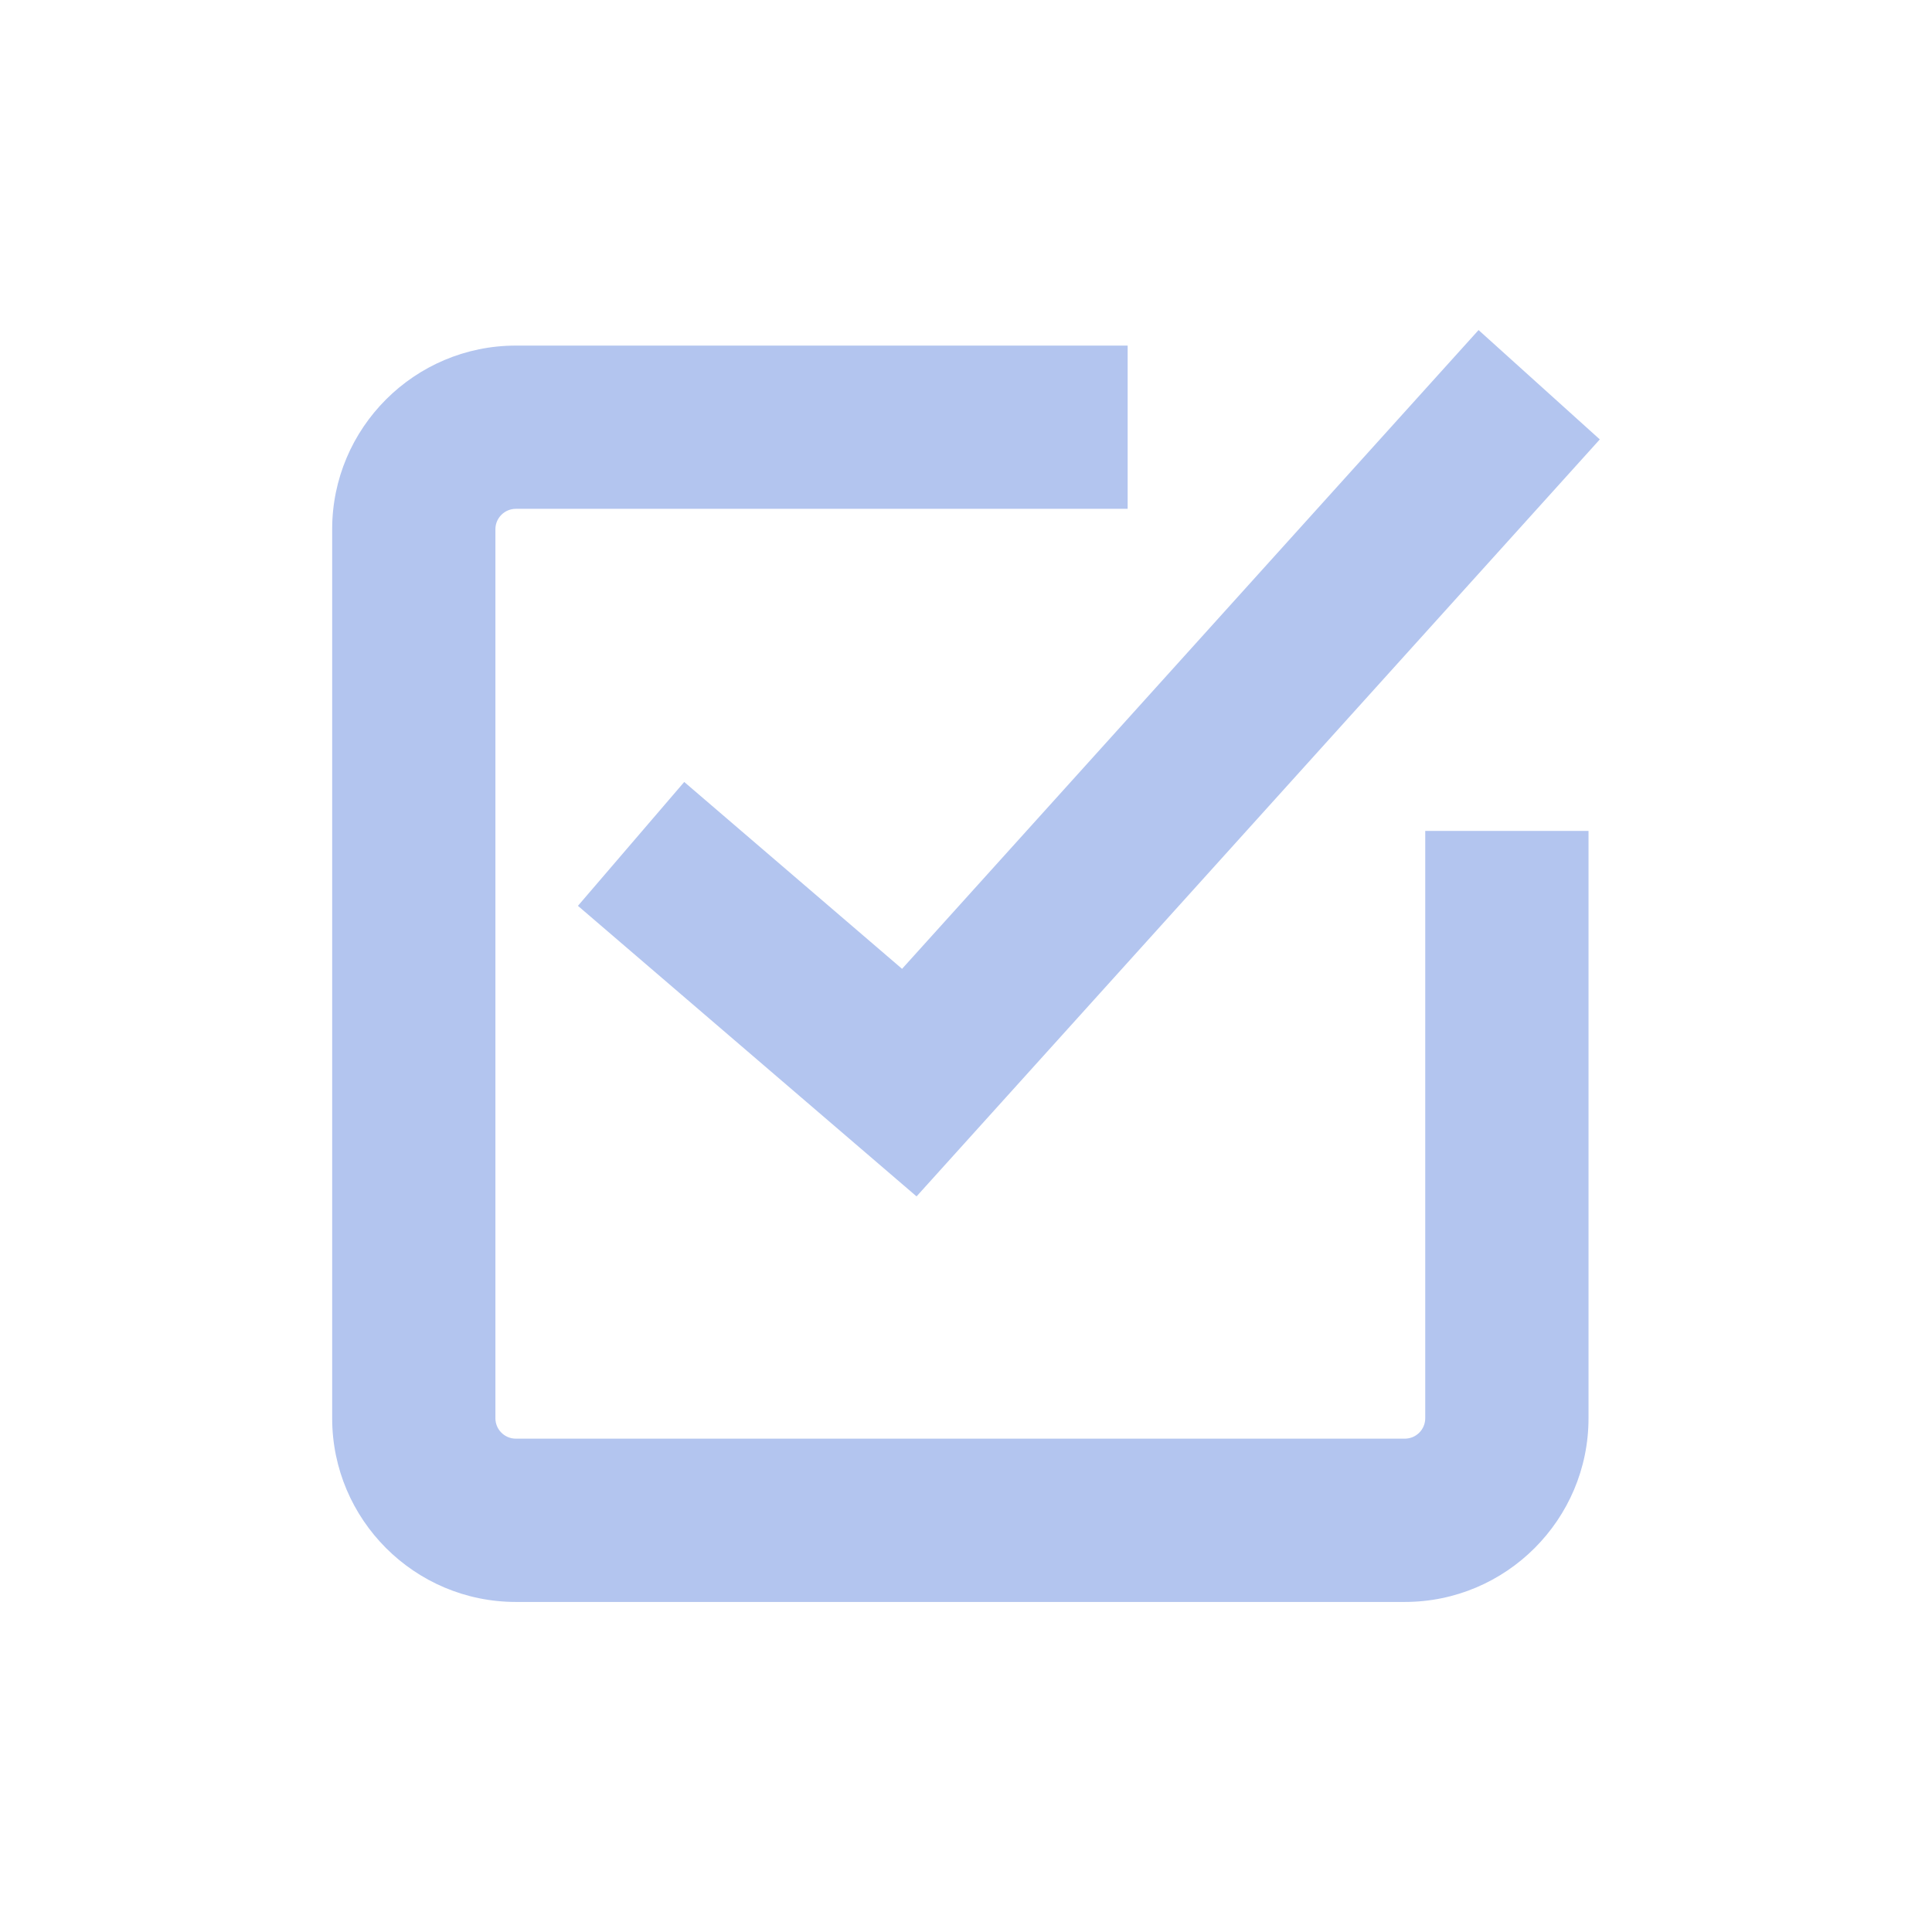
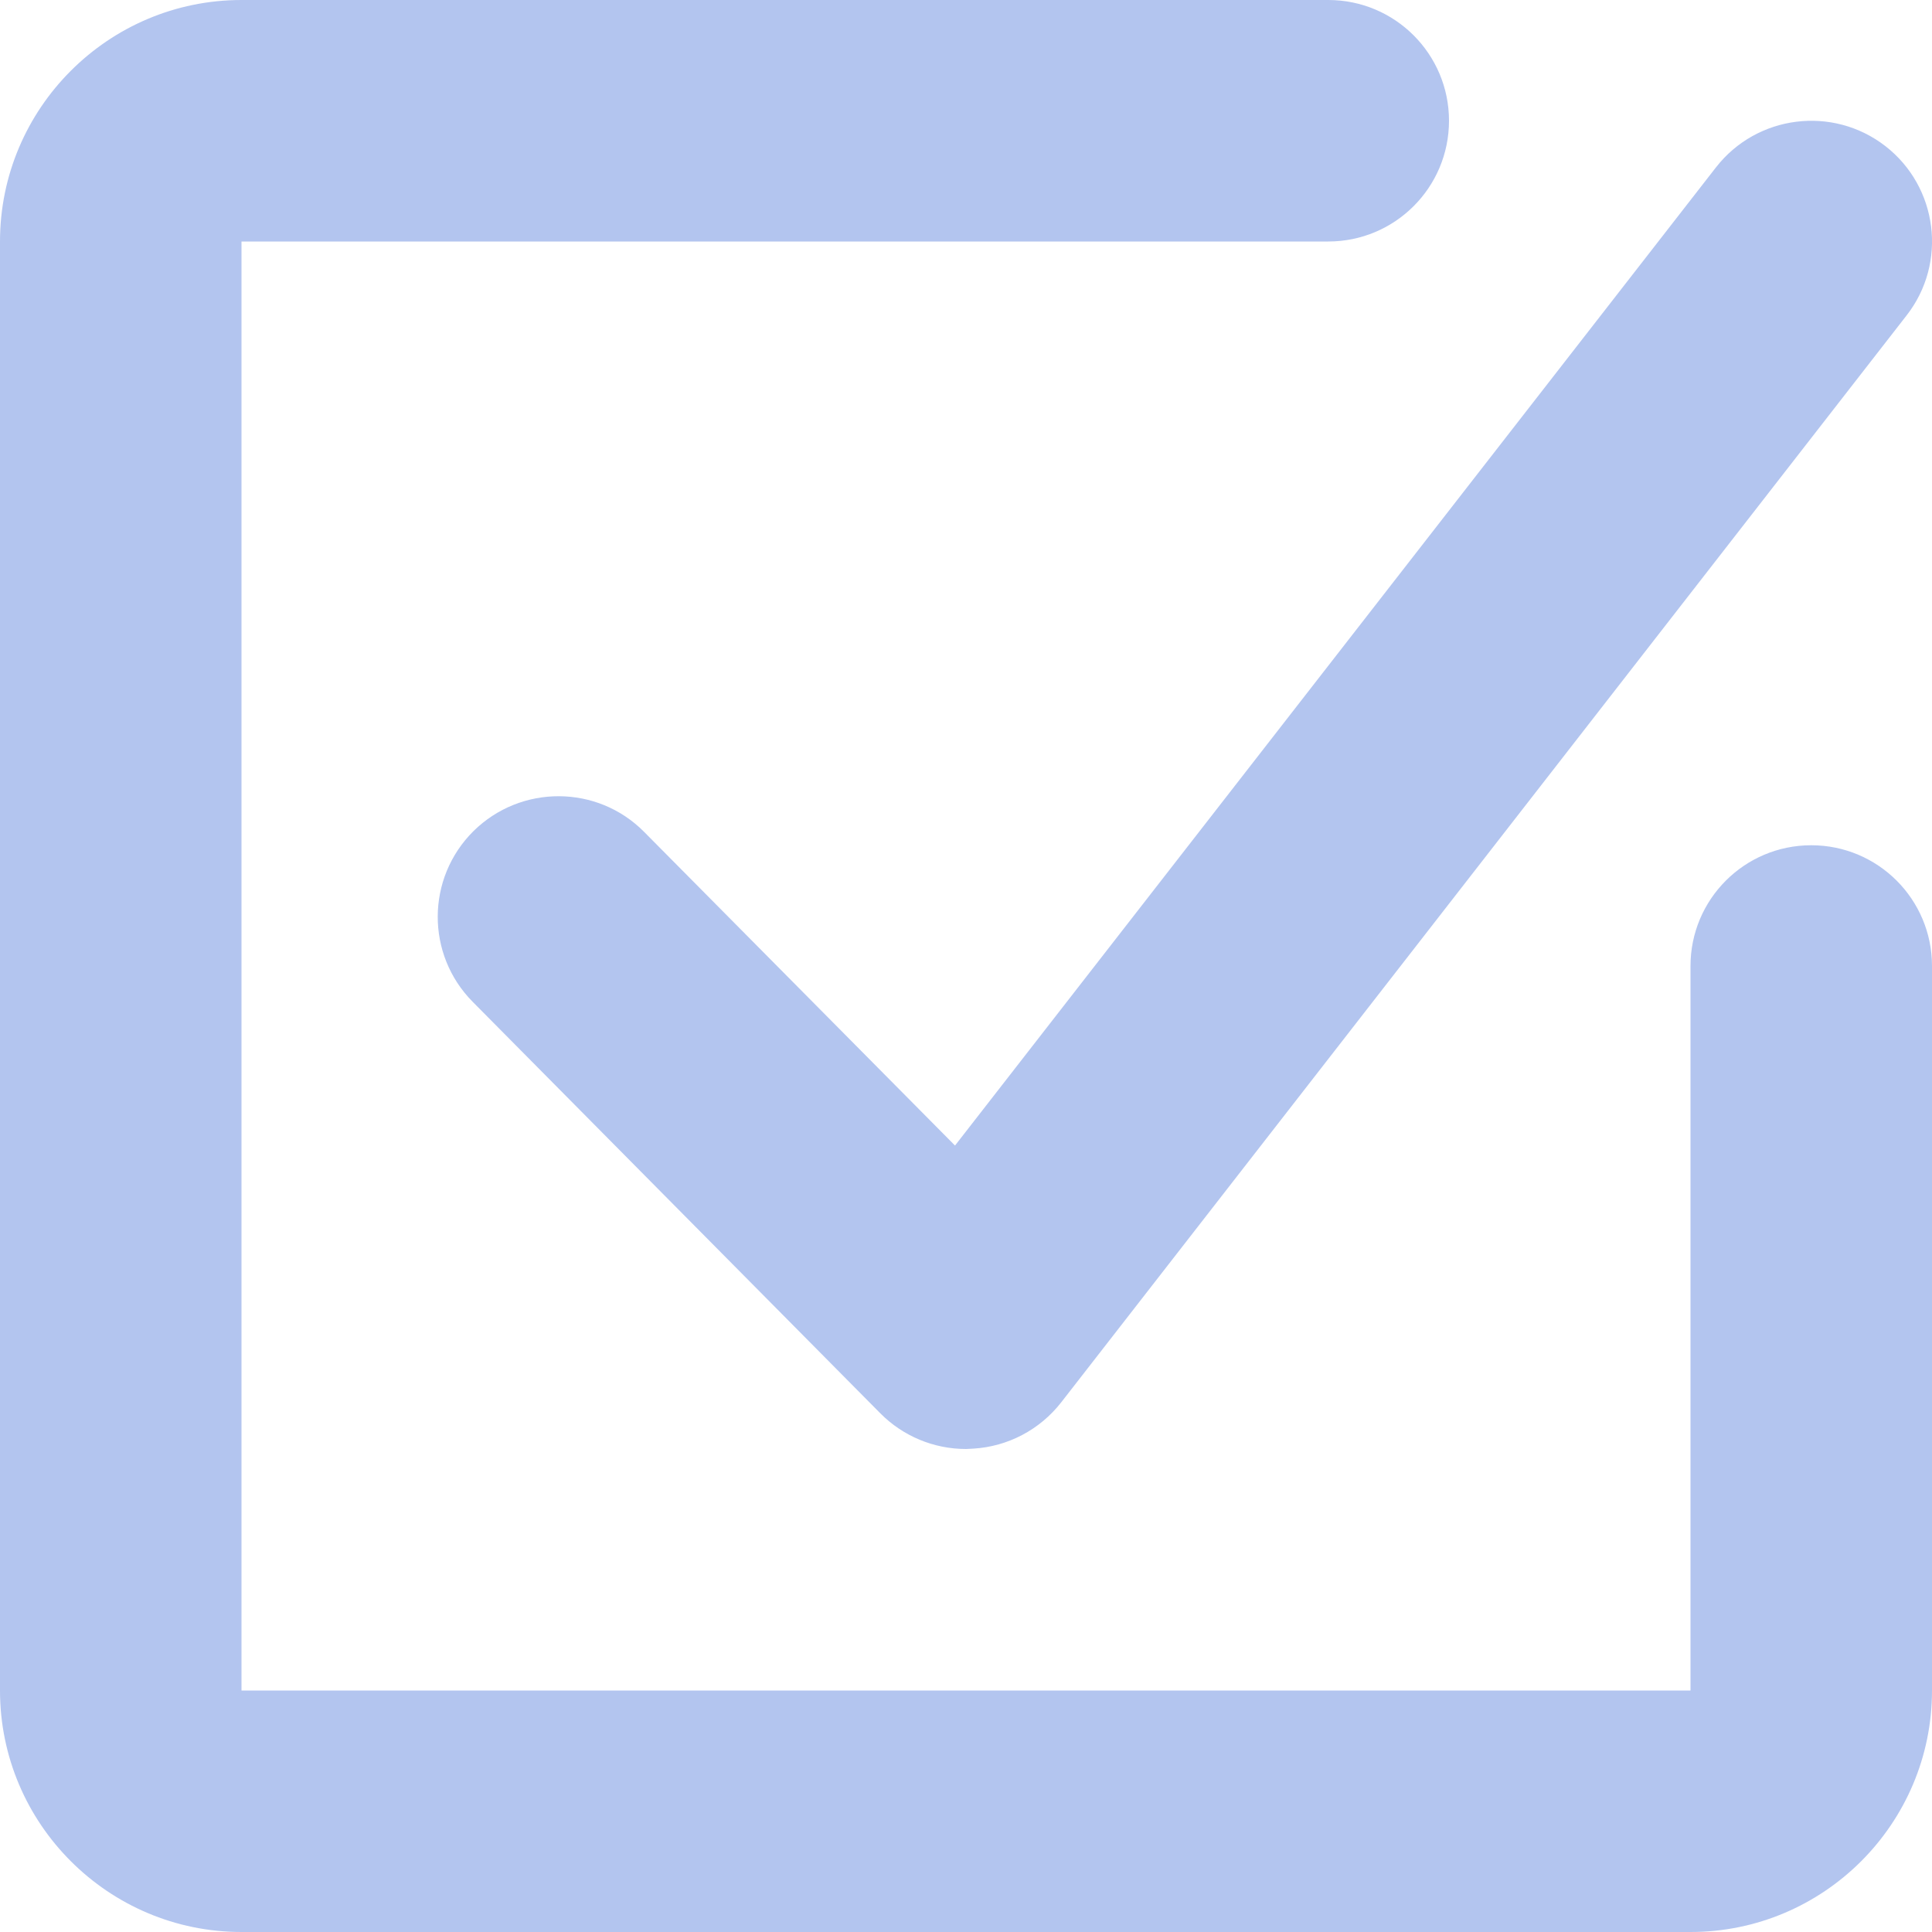
- <svg xmlns="http://www.w3.org/2000/svg" width="1200pt" height="1200pt" version="1.1" viewBox="0 0 1200 1200">
-   <path d="m885.24 880.89c0 7.008-5.676 12.684-12.684 12.684h-552.17c-6.984 0-12.684-5.676-12.684-12.684v-552.16c0-6.984 5.699-12.684 12.684-12.684h380.02v-101.39h-380.02c-62.902 0-114.07 51.168-114.07 114.07v552.17c0 62.902 51.168 114.1 114.07 114.1h552.17c62.902 0 114.1-51.191 114.1-114.1v-364.8l-101.41 0.004zm-460.25-395.2-66.023 76.945 210.32 180.47 424.38-470.18-75.301-67.922-358.08 396.76z" fill="#B3C5EF" />
+ <svg xmlns="http://www.w3.org/2000/svg" viewBox="0 0 16 16" enable-background="new 0 0 16 16" x="0px" y="0px">
+   <g fill="#B3C5EF">
+     <path d="M8 12c-.266 0-.522-.106-.71-.296l-3.375-3.407c-.389-.392-.386-1.025.006-1.414.392-.387 1.026-.386 1.414.007l2.574 2.597 6.302-8.101c.339-.435.967-.514 1.403-.176.436.339.515.968.175 1.403l-7 9c-.177.227-.442.367-.729.384l-.06.003zM14 16h-12c-1.103 0-2-.897-2-2v-12c0-1.103.897-2 2-2h9c.553 0 1 .448 1 1s-.447 1-1 1h-9v12h12v-6c0-.552.447-1 1-1s1 .448 1 1v6c0 1.103-.897 2-2 2z" />
+   </g>
</svg>
